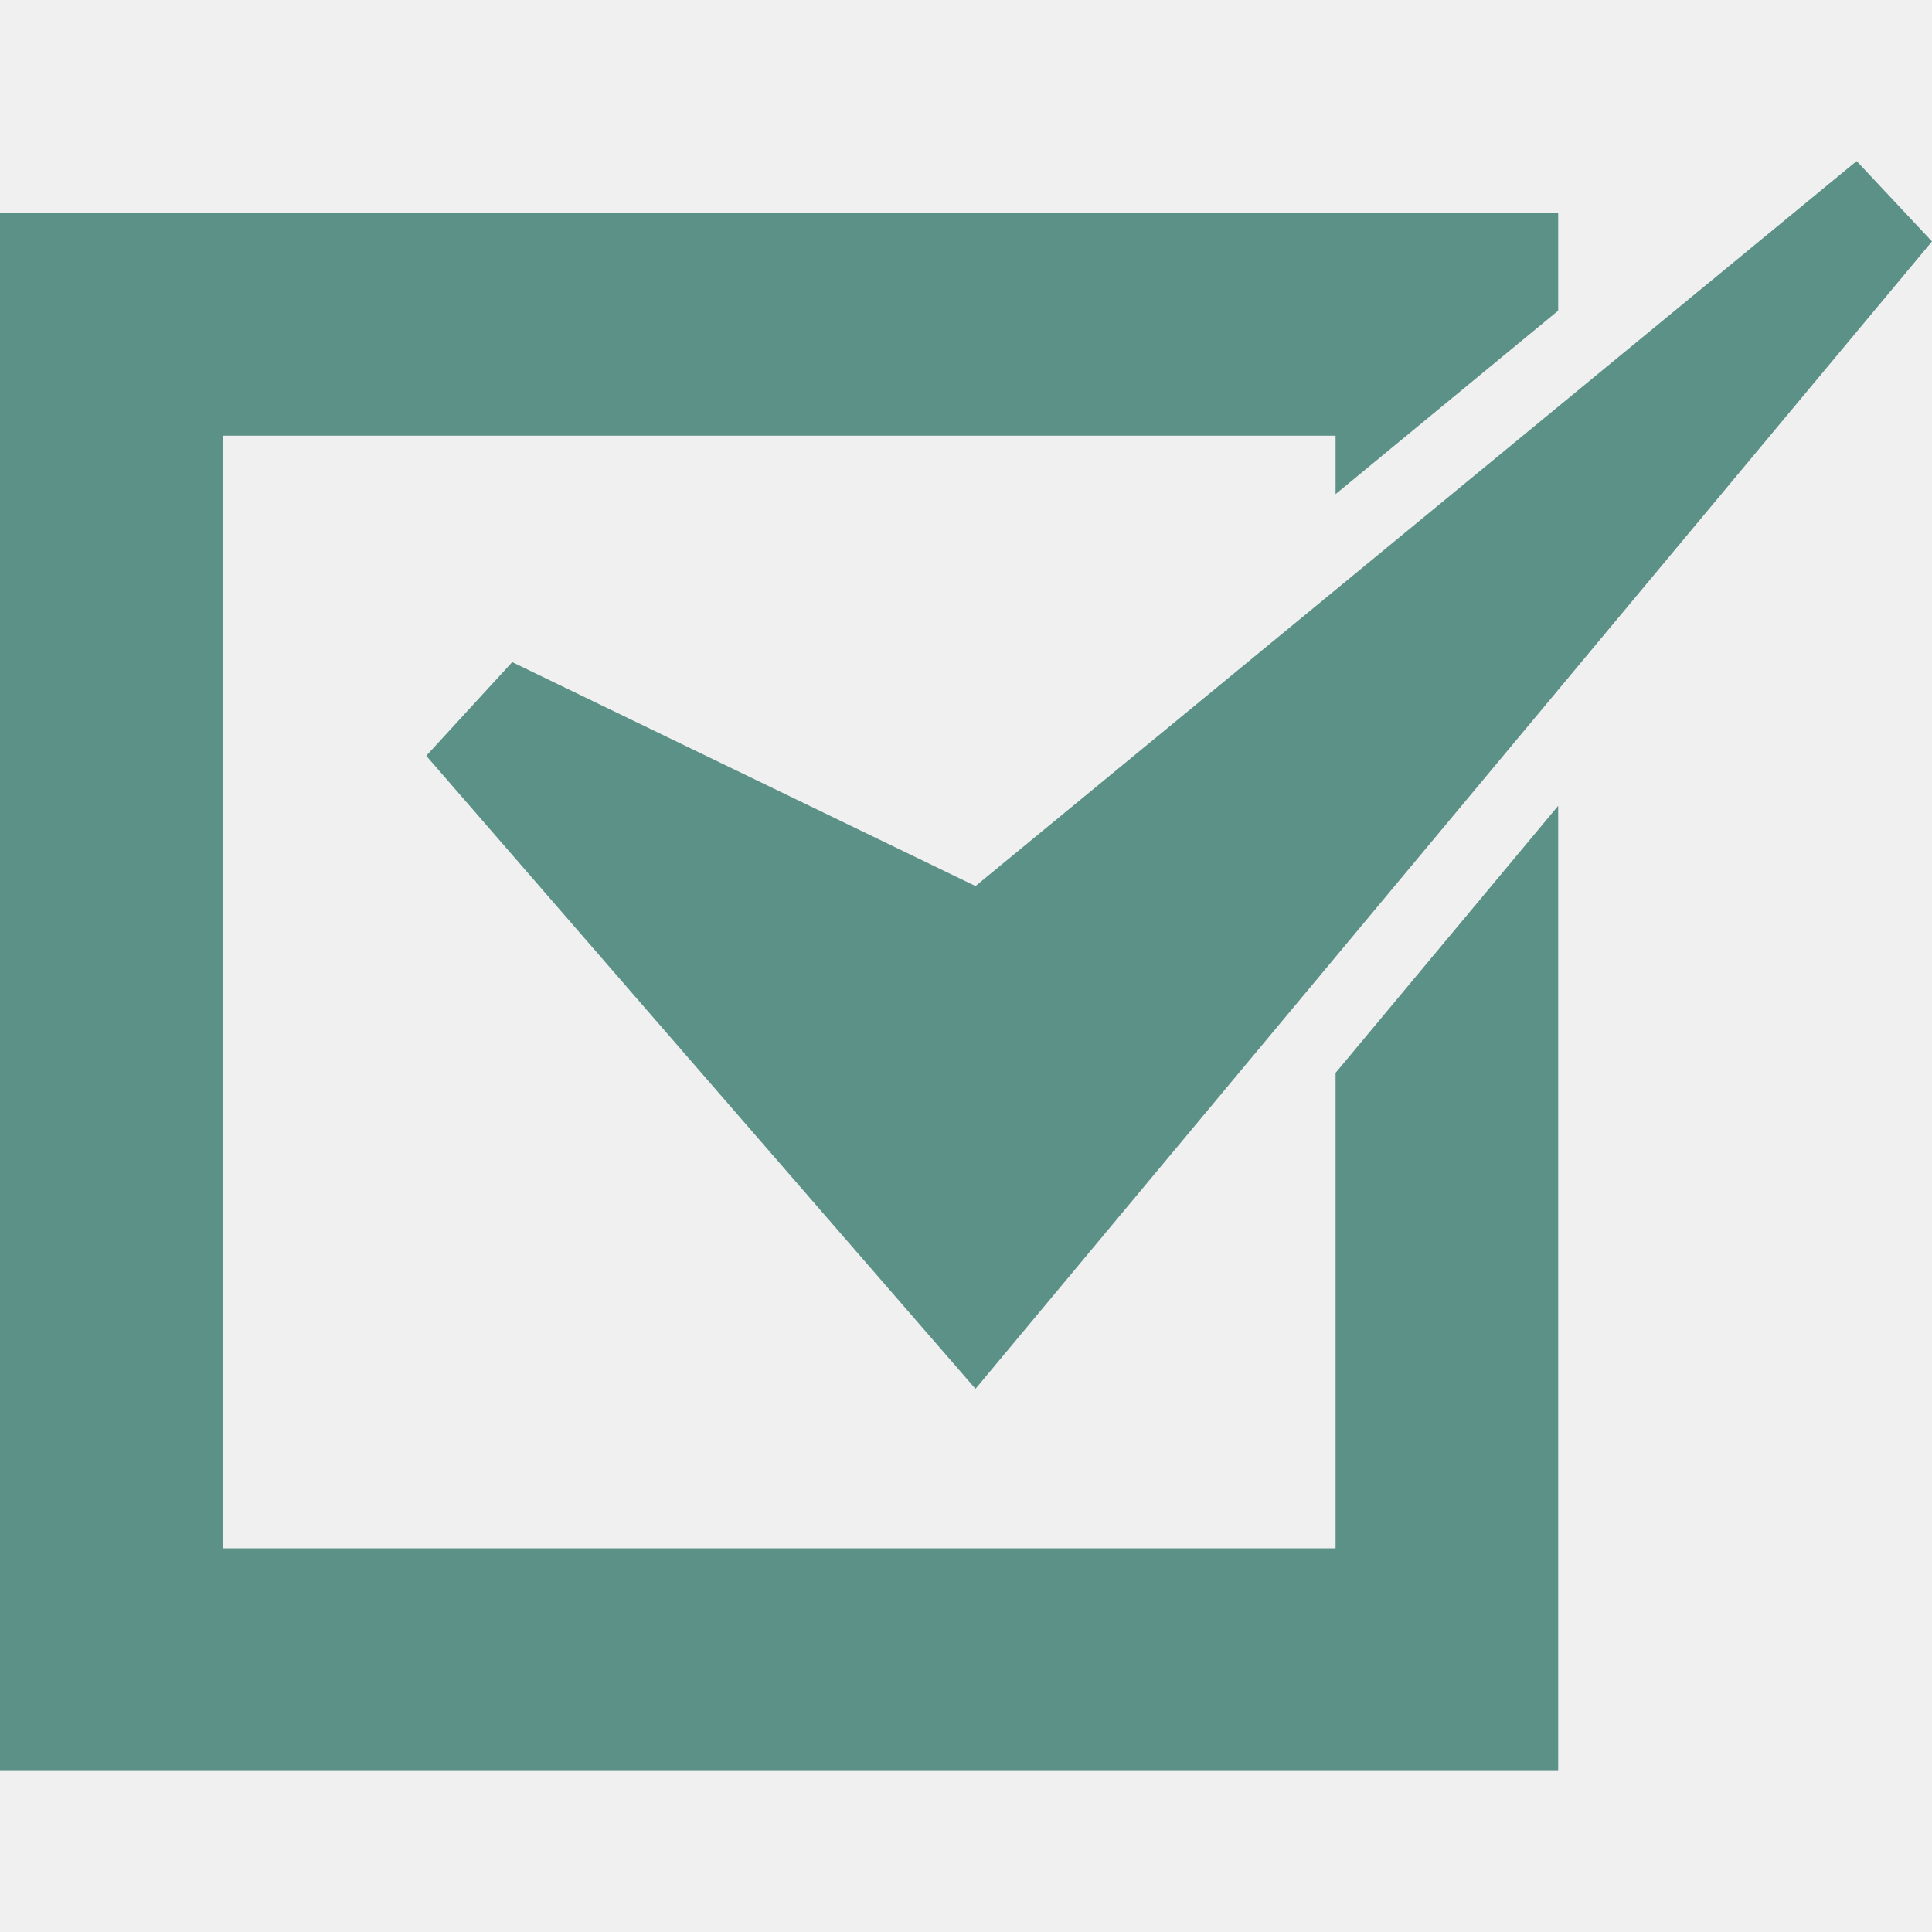
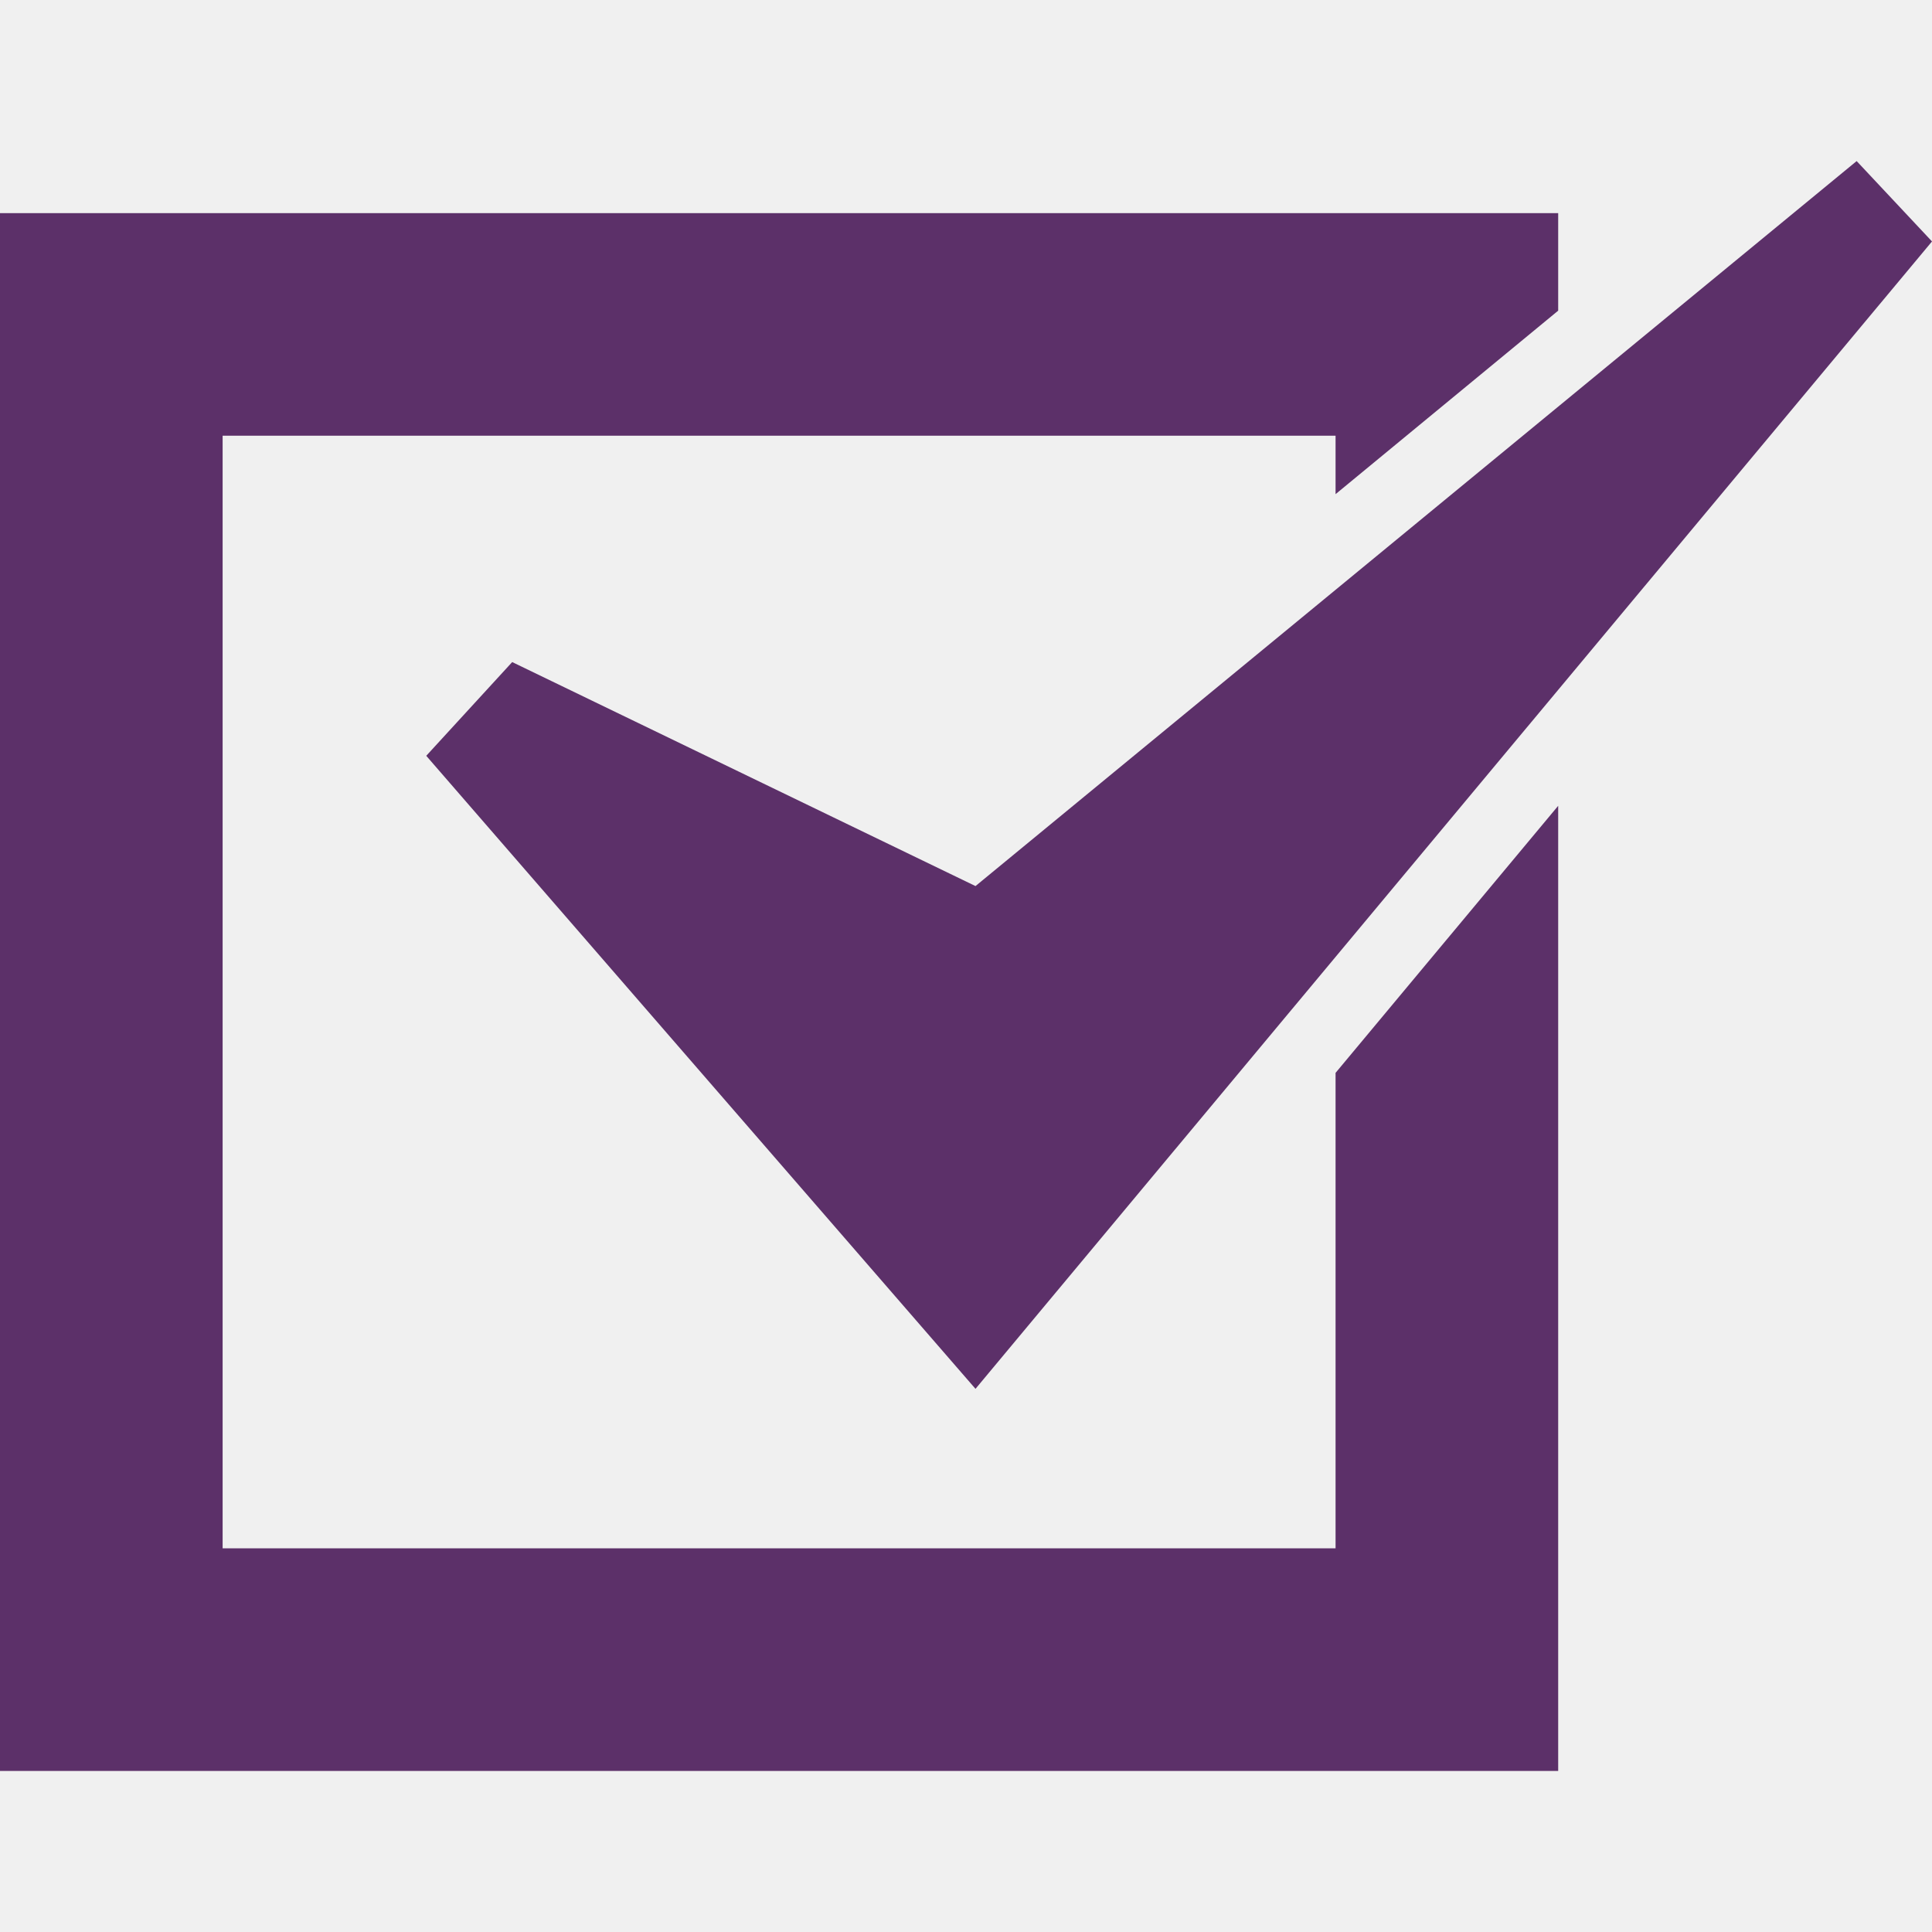
<svg xmlns="http://www.w3.org/2000/svg" width="35" height="35" viewBox="0 0 35 35" fill="none">
  <g clip-path="url(#clip0)">
-     <path d="M24.195 28.049H4.033V7.893H24.195V8.952L28.228 5.628V3.861H0V32.082H28.228V14.598L24.195 19.436V28.049Z" fill="#5C9188" />
-     <path d="M9.279 11.995L7.722 13.692L17.672 25.16L35 4.374L33.635 2.918L17.672 16.052L9.279 11.995Z" fill="#5C9188" />
+     <path d="M24.195 28.049H4.033V7.893H24.195V8.952L28.228 5.628V3.861H0V32.082H28.228V14.598L24.195 19.436V28.049Z" fill="#5C3069" />
+     <path d="M9.279 11.994L7.722 13.692L17.672 25.16L35 4.374L33.635 2.918L17.672 16.052L9.279 11.994Z" fill="#5C3069" />
  </g>
  <defs>
    <clipPath id="clip0">
      <rect width="35" height="35" fill="white" />
    </clipPath>
  </defs>
</svg>
